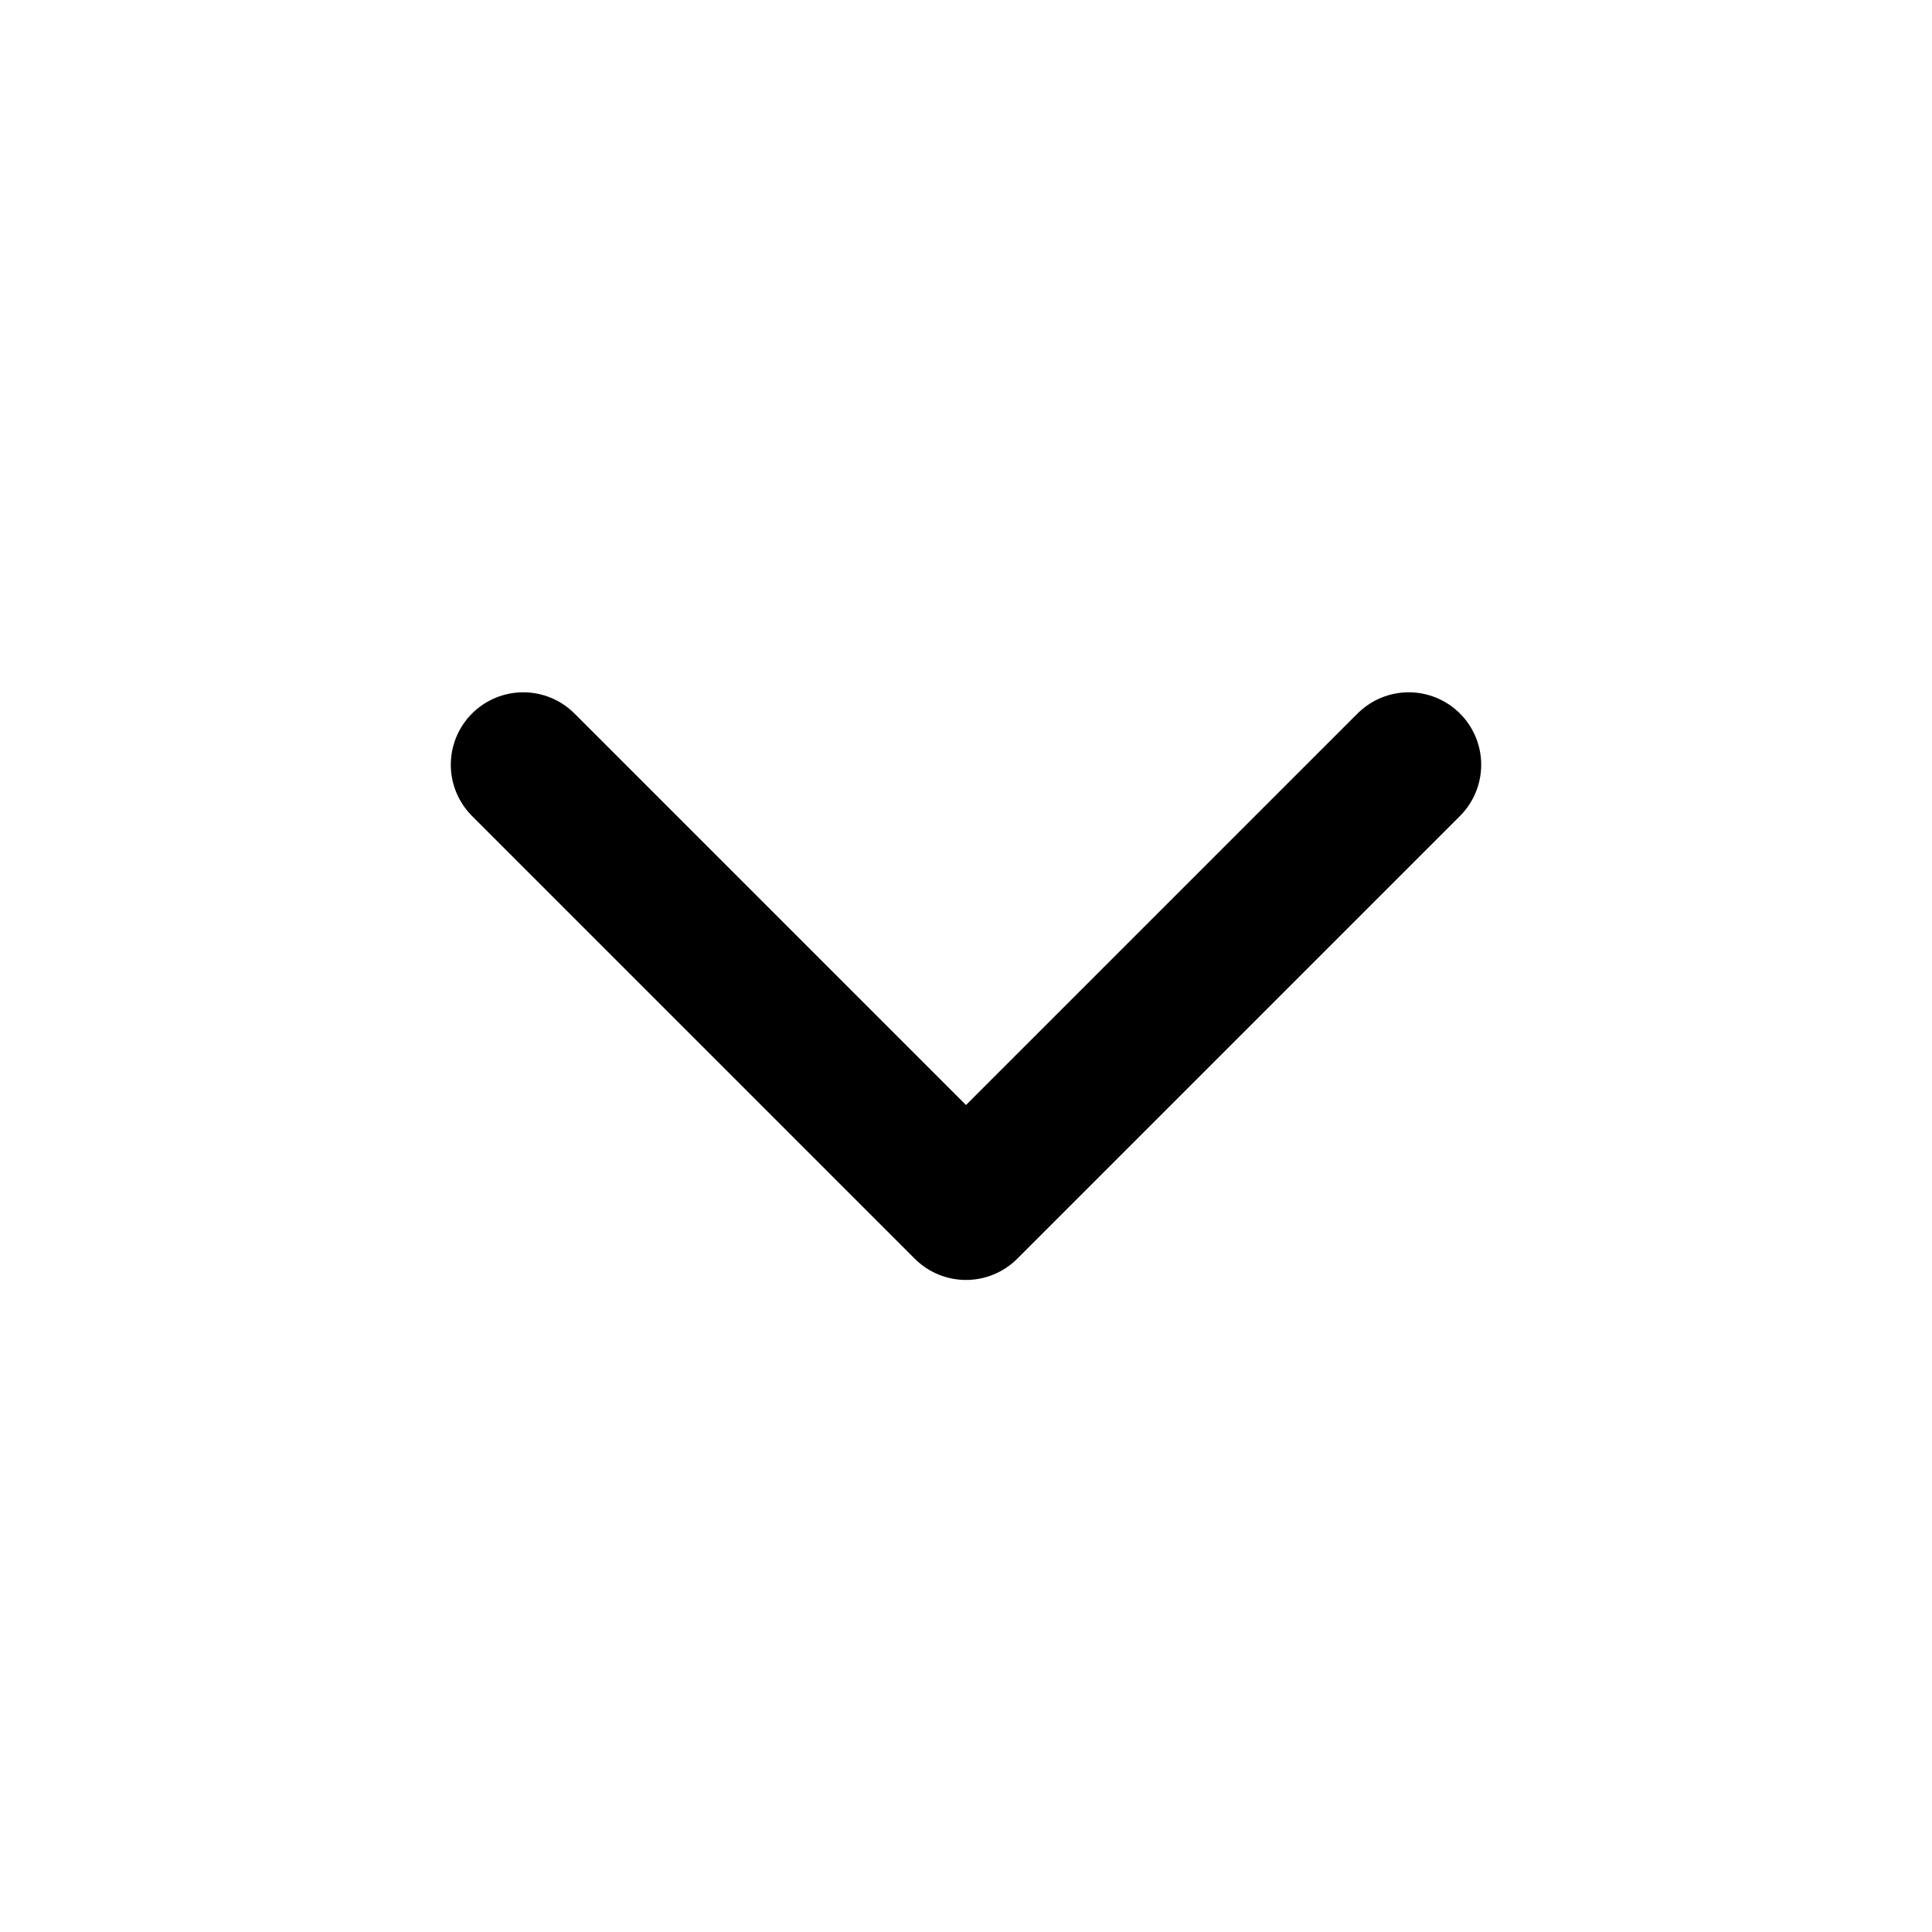
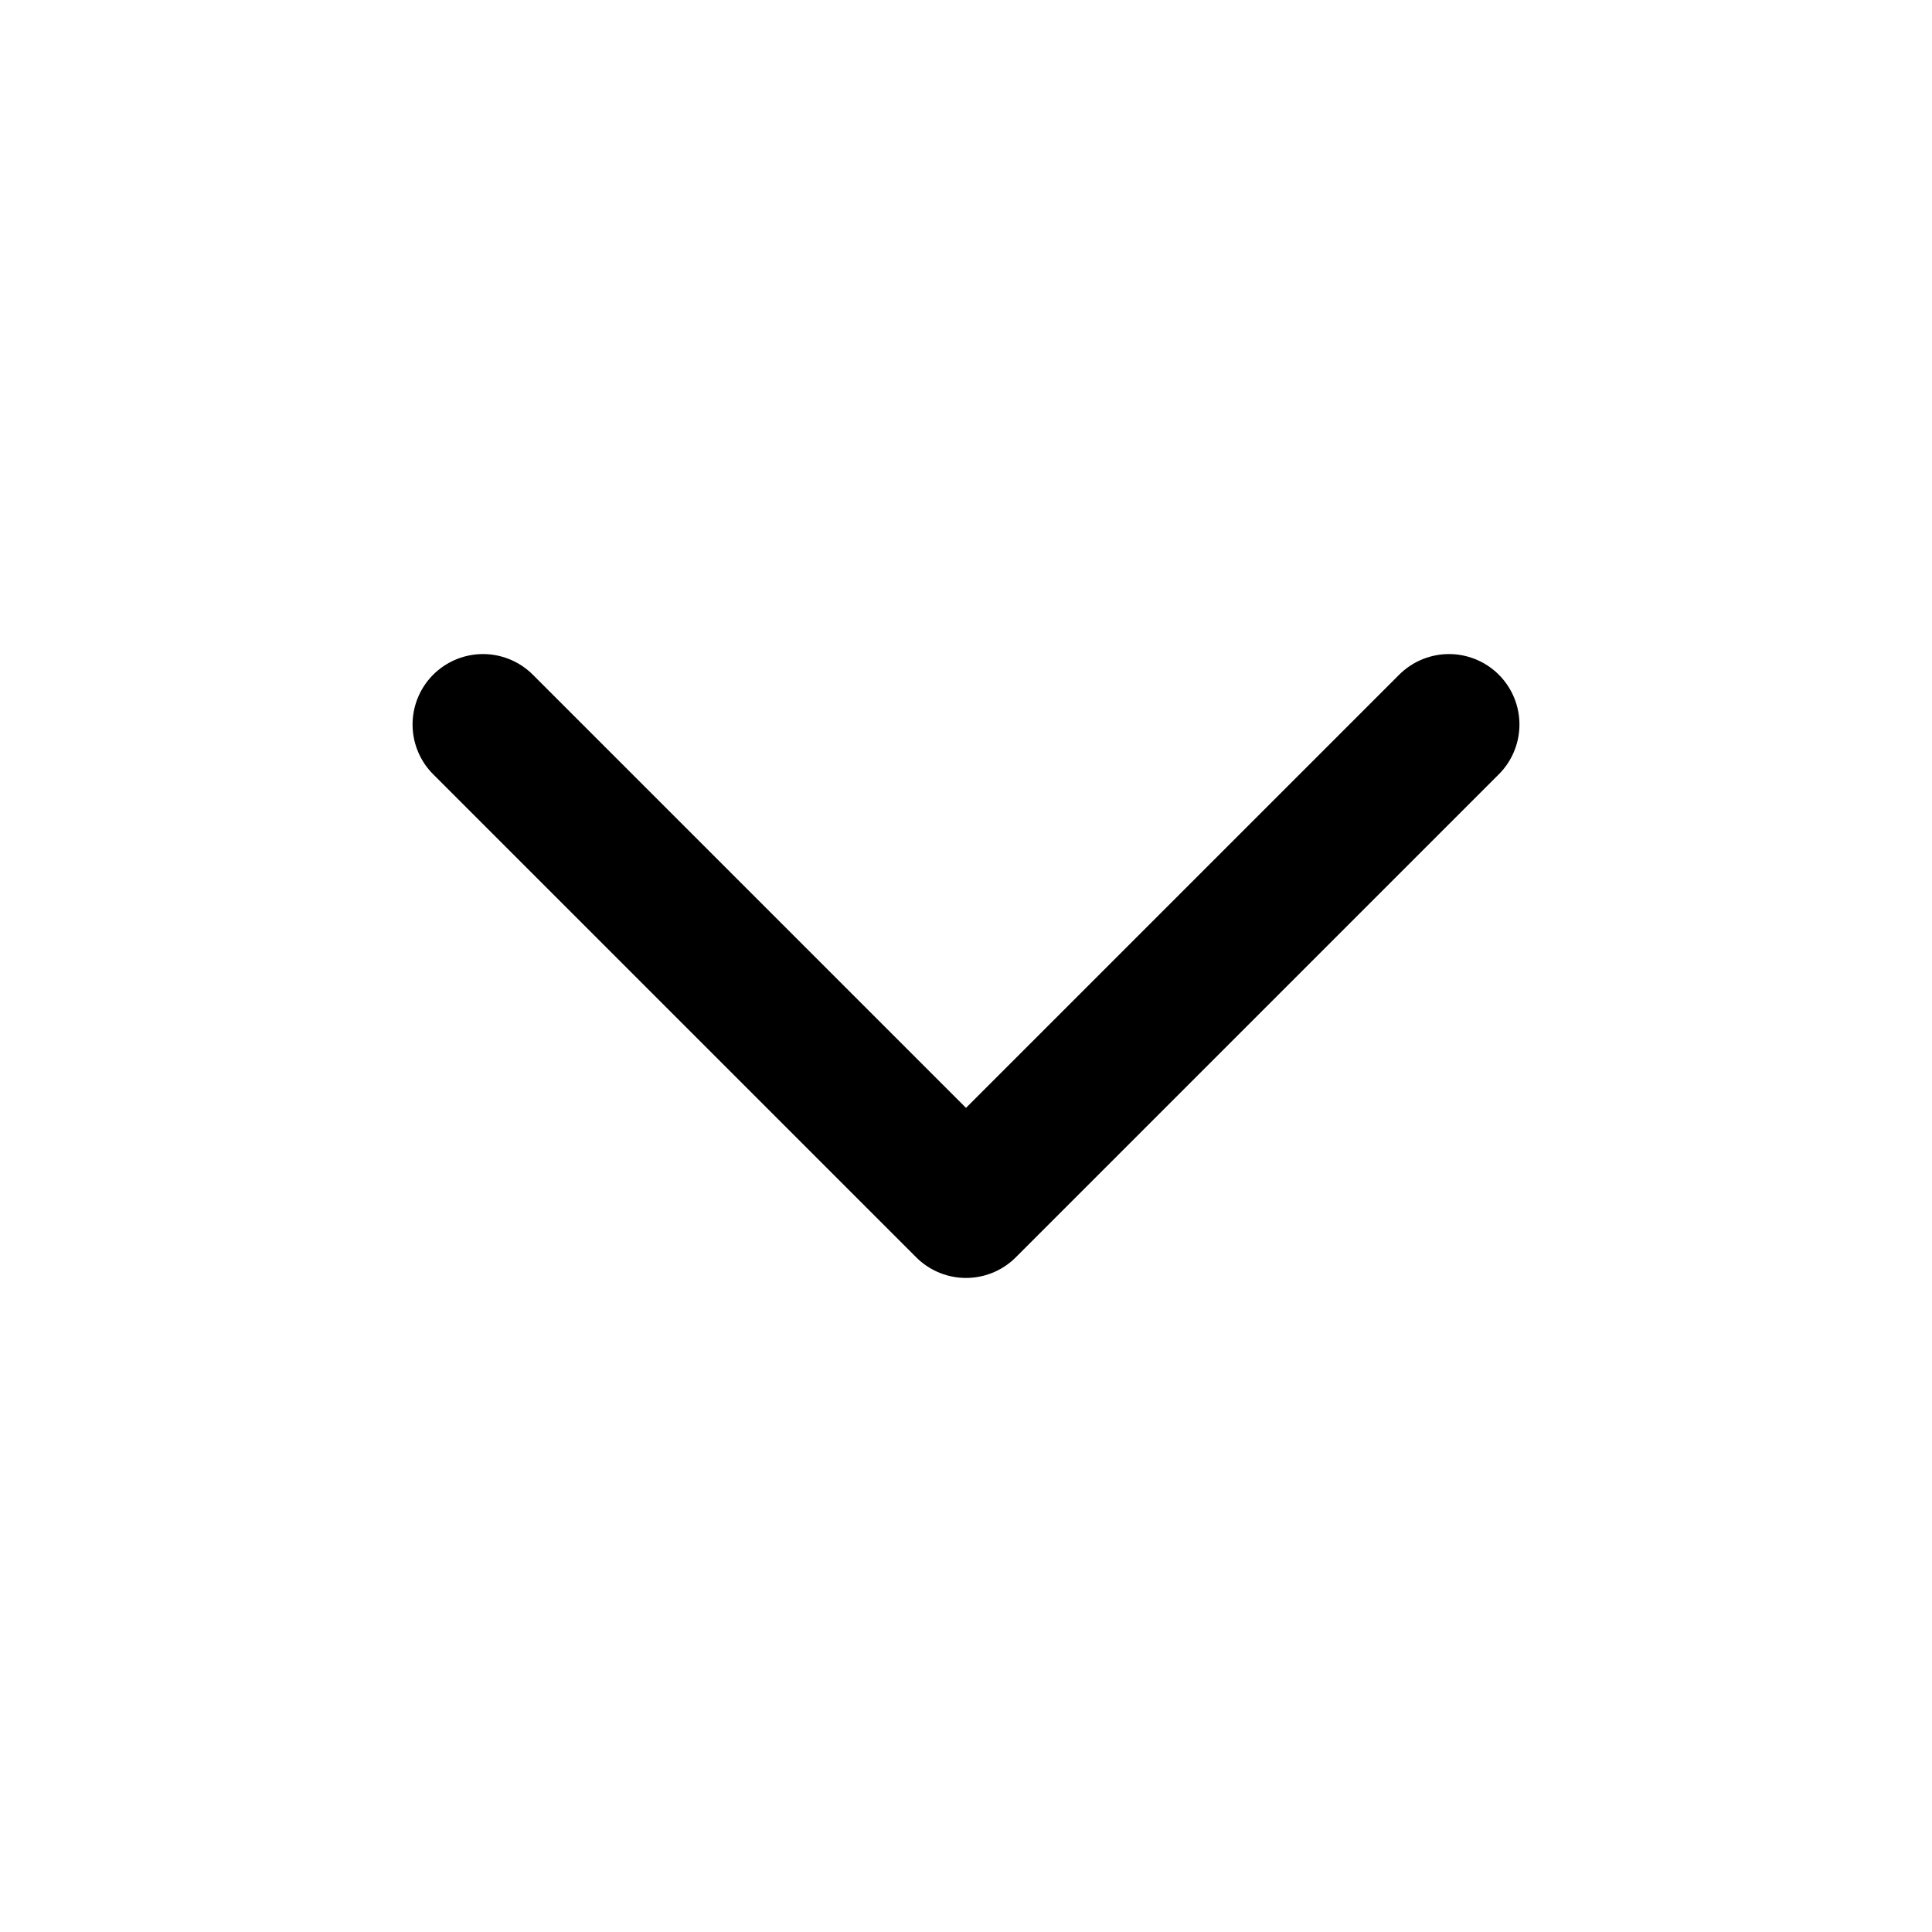
- <svg xmlns="http://www.w3.org/2000/svg" width="24" height="24" viewBox="0 0 24 24" aria-hidden="true" role="img">
-   <path d="M6.5 9.5 12 15l5.5-5.5" fill="none" stroke="currentColor" stroke-width="1.8" stroke-linecap="round" stroke-linejoin="round" />
+ <svg xmlns="http://www.w3.org/2000/svg" viewBox="0 0 24 24" aria-hidden="true">
+   <path d="m6 9 6 6 6-6" fill="none" stroke="currentColor" stroke-width="1.75" stroke-linecap="round" stroke-linejoin="round" />
</svg>
